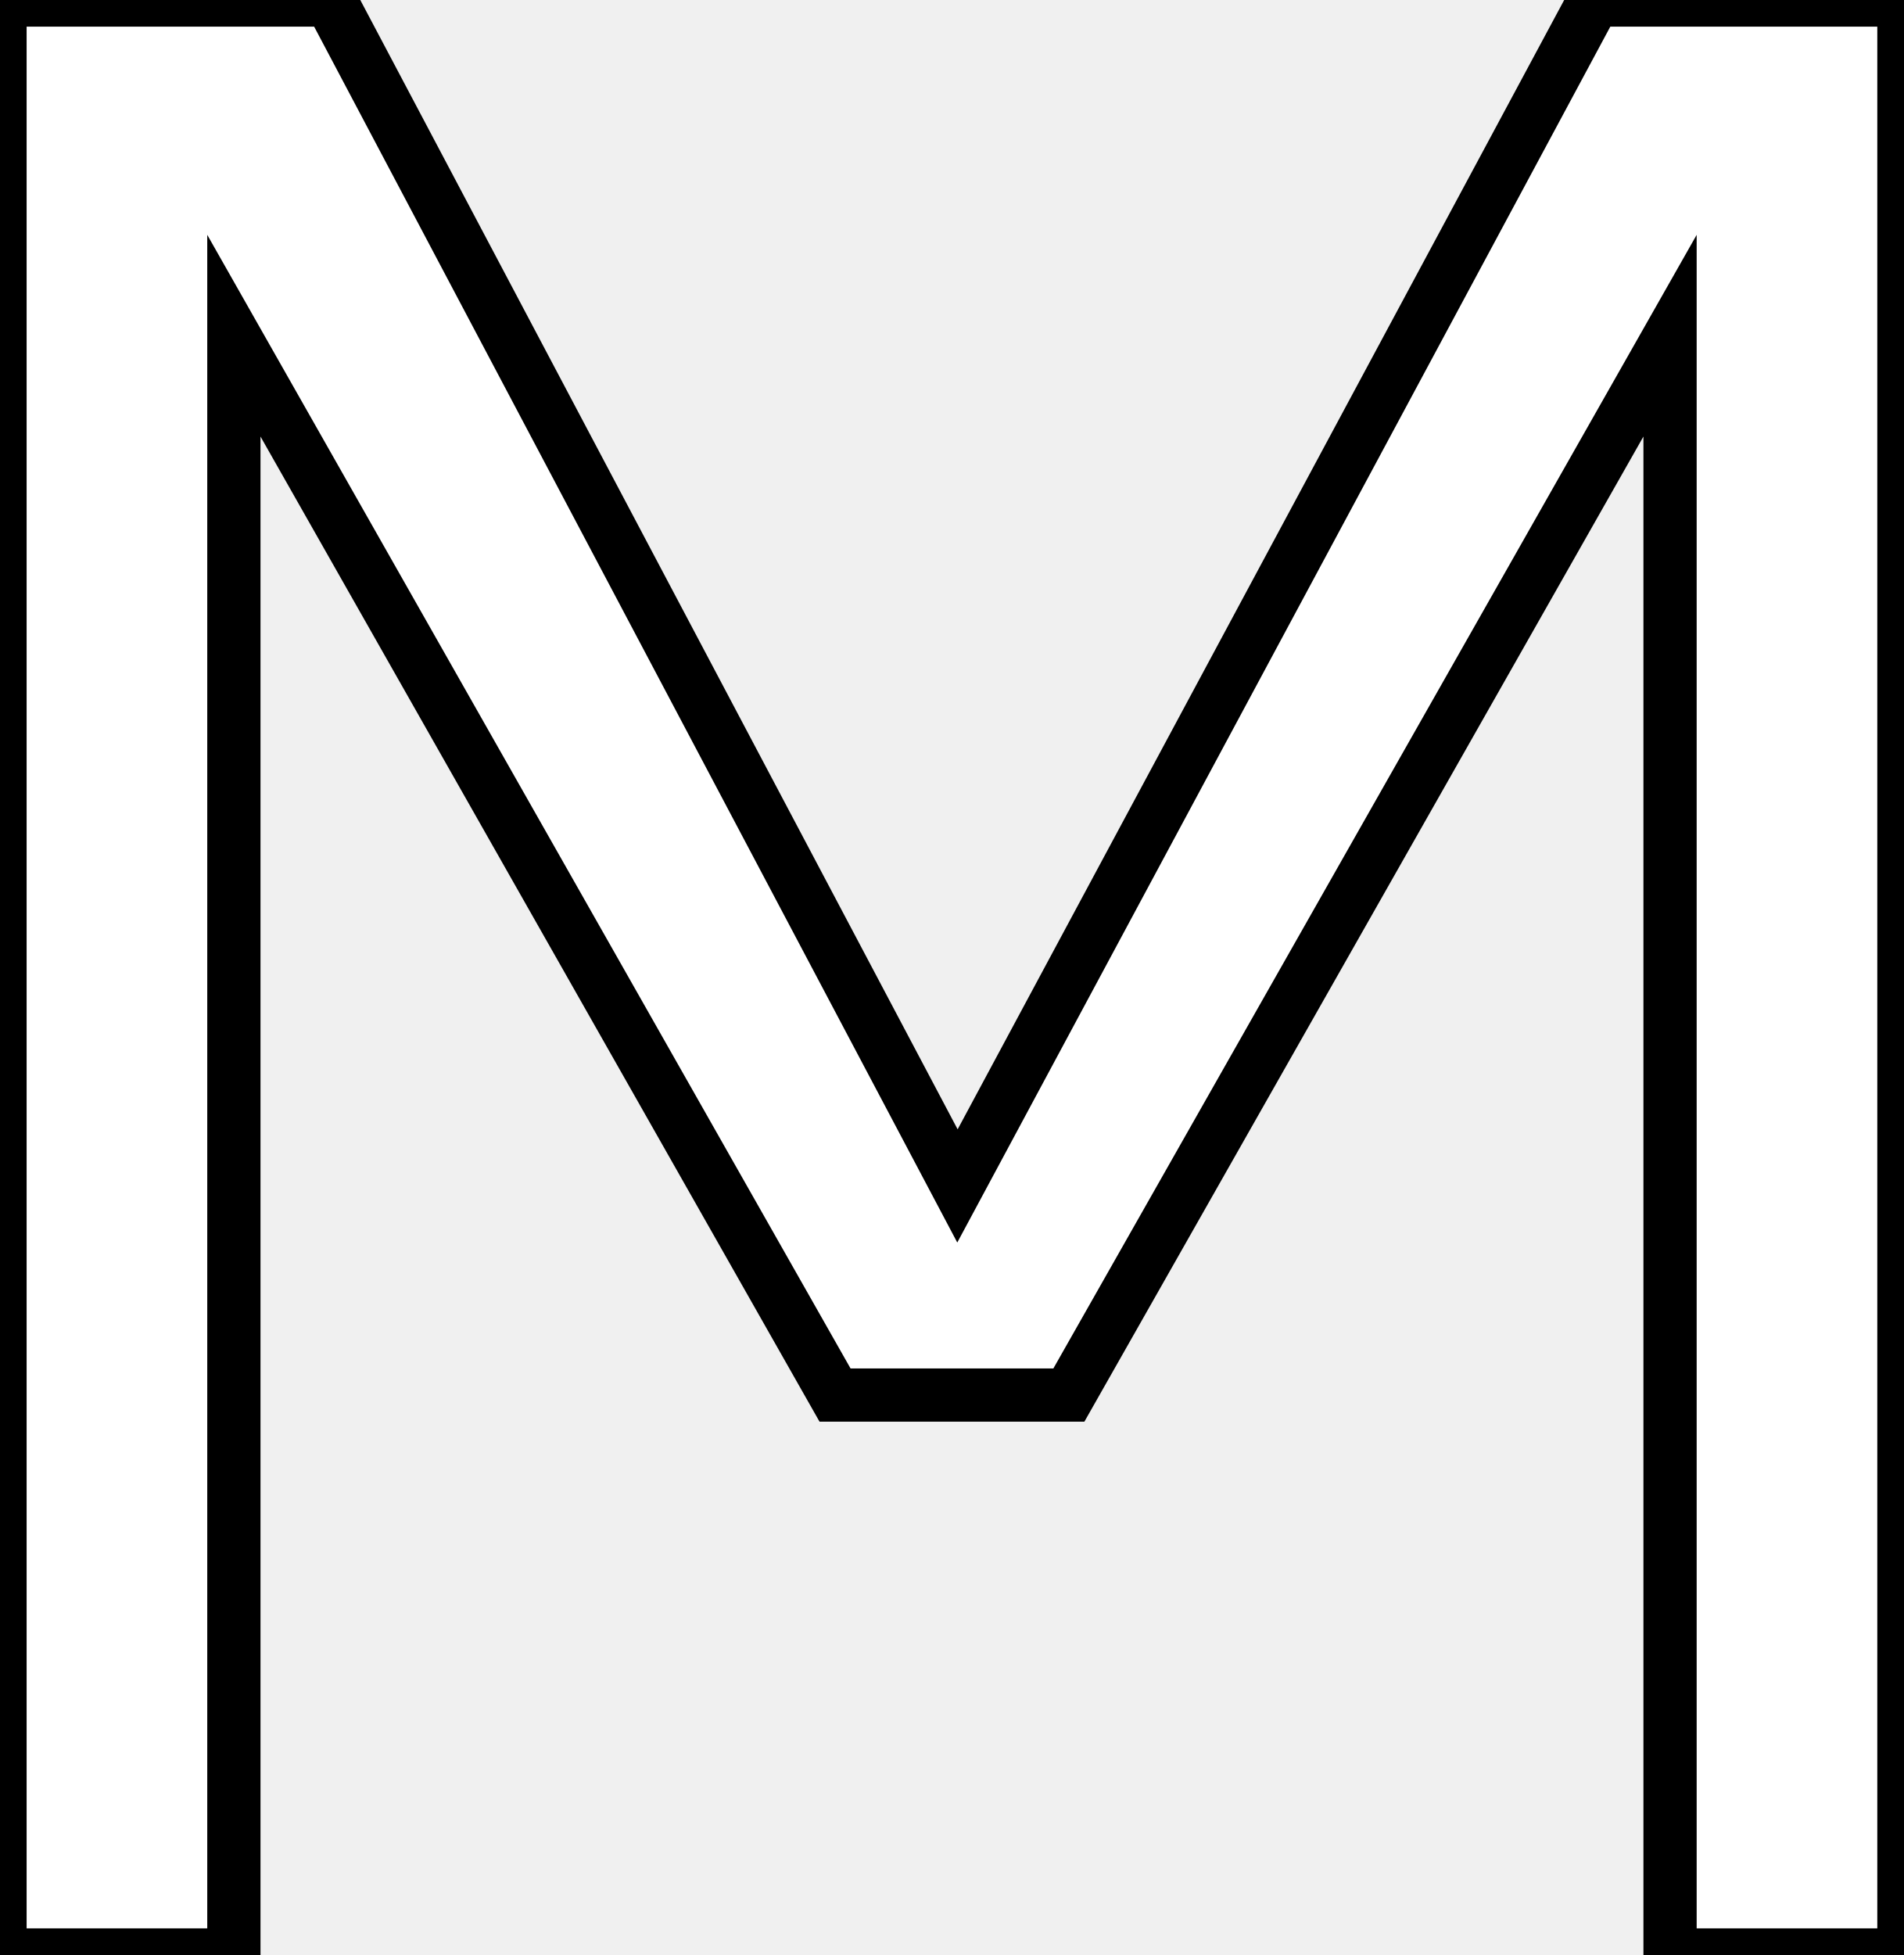
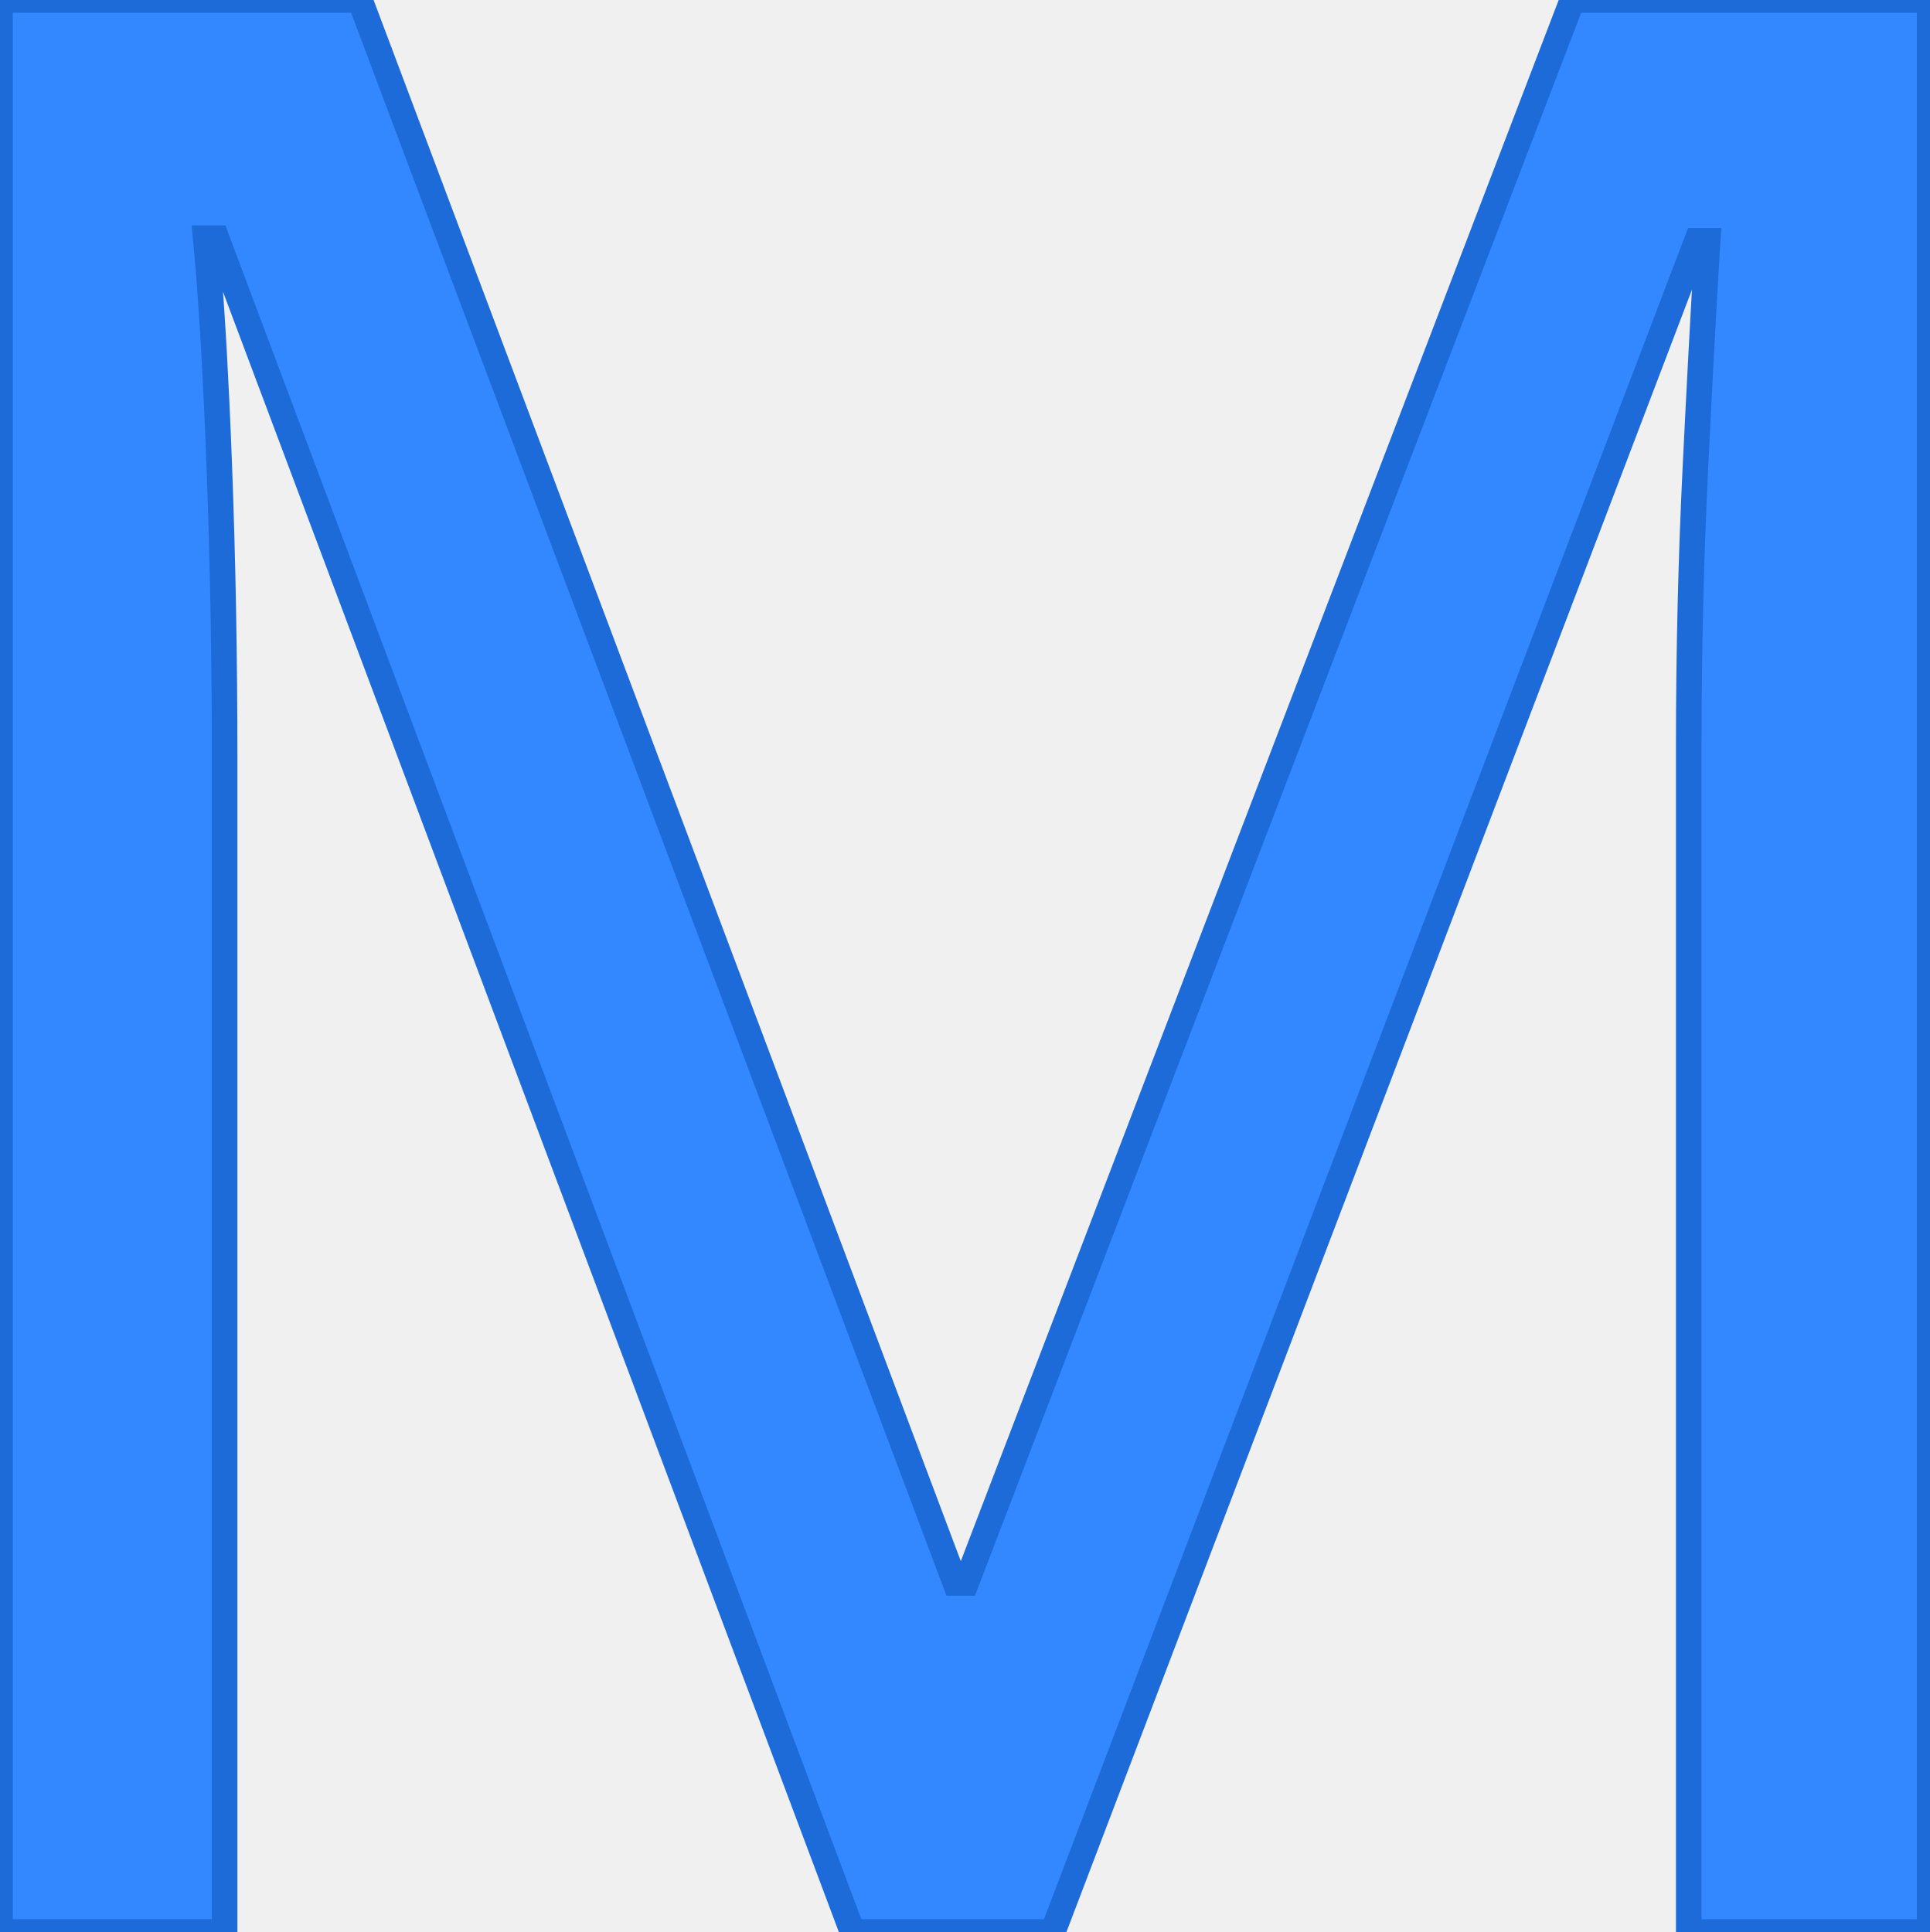
- <svg xmlns="http://www.w3.org/2000/svg" width="67.578" height="69.385" viewBox="0 0 67.578 69.385">
-   <g id="svgGroup" stroke-linecap="round" fill-rule="evenodd" font-size="9pt" stroke="#000000" stroke-width="0.5mm" fill="#ffffff" style="stroke:#000000;stroke-width:0.5mm;fill:#ffffff">
-     <path d="M 0 69.385 L 0 0 L 11.719 0 L 33.984 42.09 L 56.592 0 L 67.578 0 L 67.578 69.385 L 59.277 69.385 L 59.277 11.914 L 37.939 49.512 L 29.639 49.512 L 8.301 11.914 L 8.301 69.385 L 0 69.385 Z" vector-effect="non-scaling-stroke" />
+ <svg xmlns="http://www.w3.org/2000/svg" width="71.3" height="71.4" viewBox="0 0 71.3 71.4">
+   <g id="svgGroup" stroke-linecap="round" fill-rule="evenodd" font-size="9pt" stroke="#1d6bd9" stroke-width="0.25mm" fill="#3388ff" style="stroke:#1d6bd9;stroke-width:0.25mm;fill:#3388ff">
+     <path d="M 38.9 71.4 L 31.5 71.4 L 8 8.8 L 7.6 8.8 Q 7.83 11.173 8.001 14.807 A 262.013 262.013 0 0 1 8.1 17.15 Q 8.3 22.4 8.3 28.1 L 8.3 71.4 L 0 71.4 L 0 0 L 13.3 0 L 35.3 58.5 L 35.7 58.5 L 58.1 0 L 71.3 0 L 71.3 71.4 L 62.4 71.4 L 62.4 27.5 Q 62.4 22.3 62.65 17.2 Q 62.874 12.638 63.057 9.596 A 328.457 328.457 0 0 1 63.1 8.9 L 62.7 8.9 L 38.9 71.4 Z" vector-effect="non-scaling-stroke" />
  </g>
</svg>
